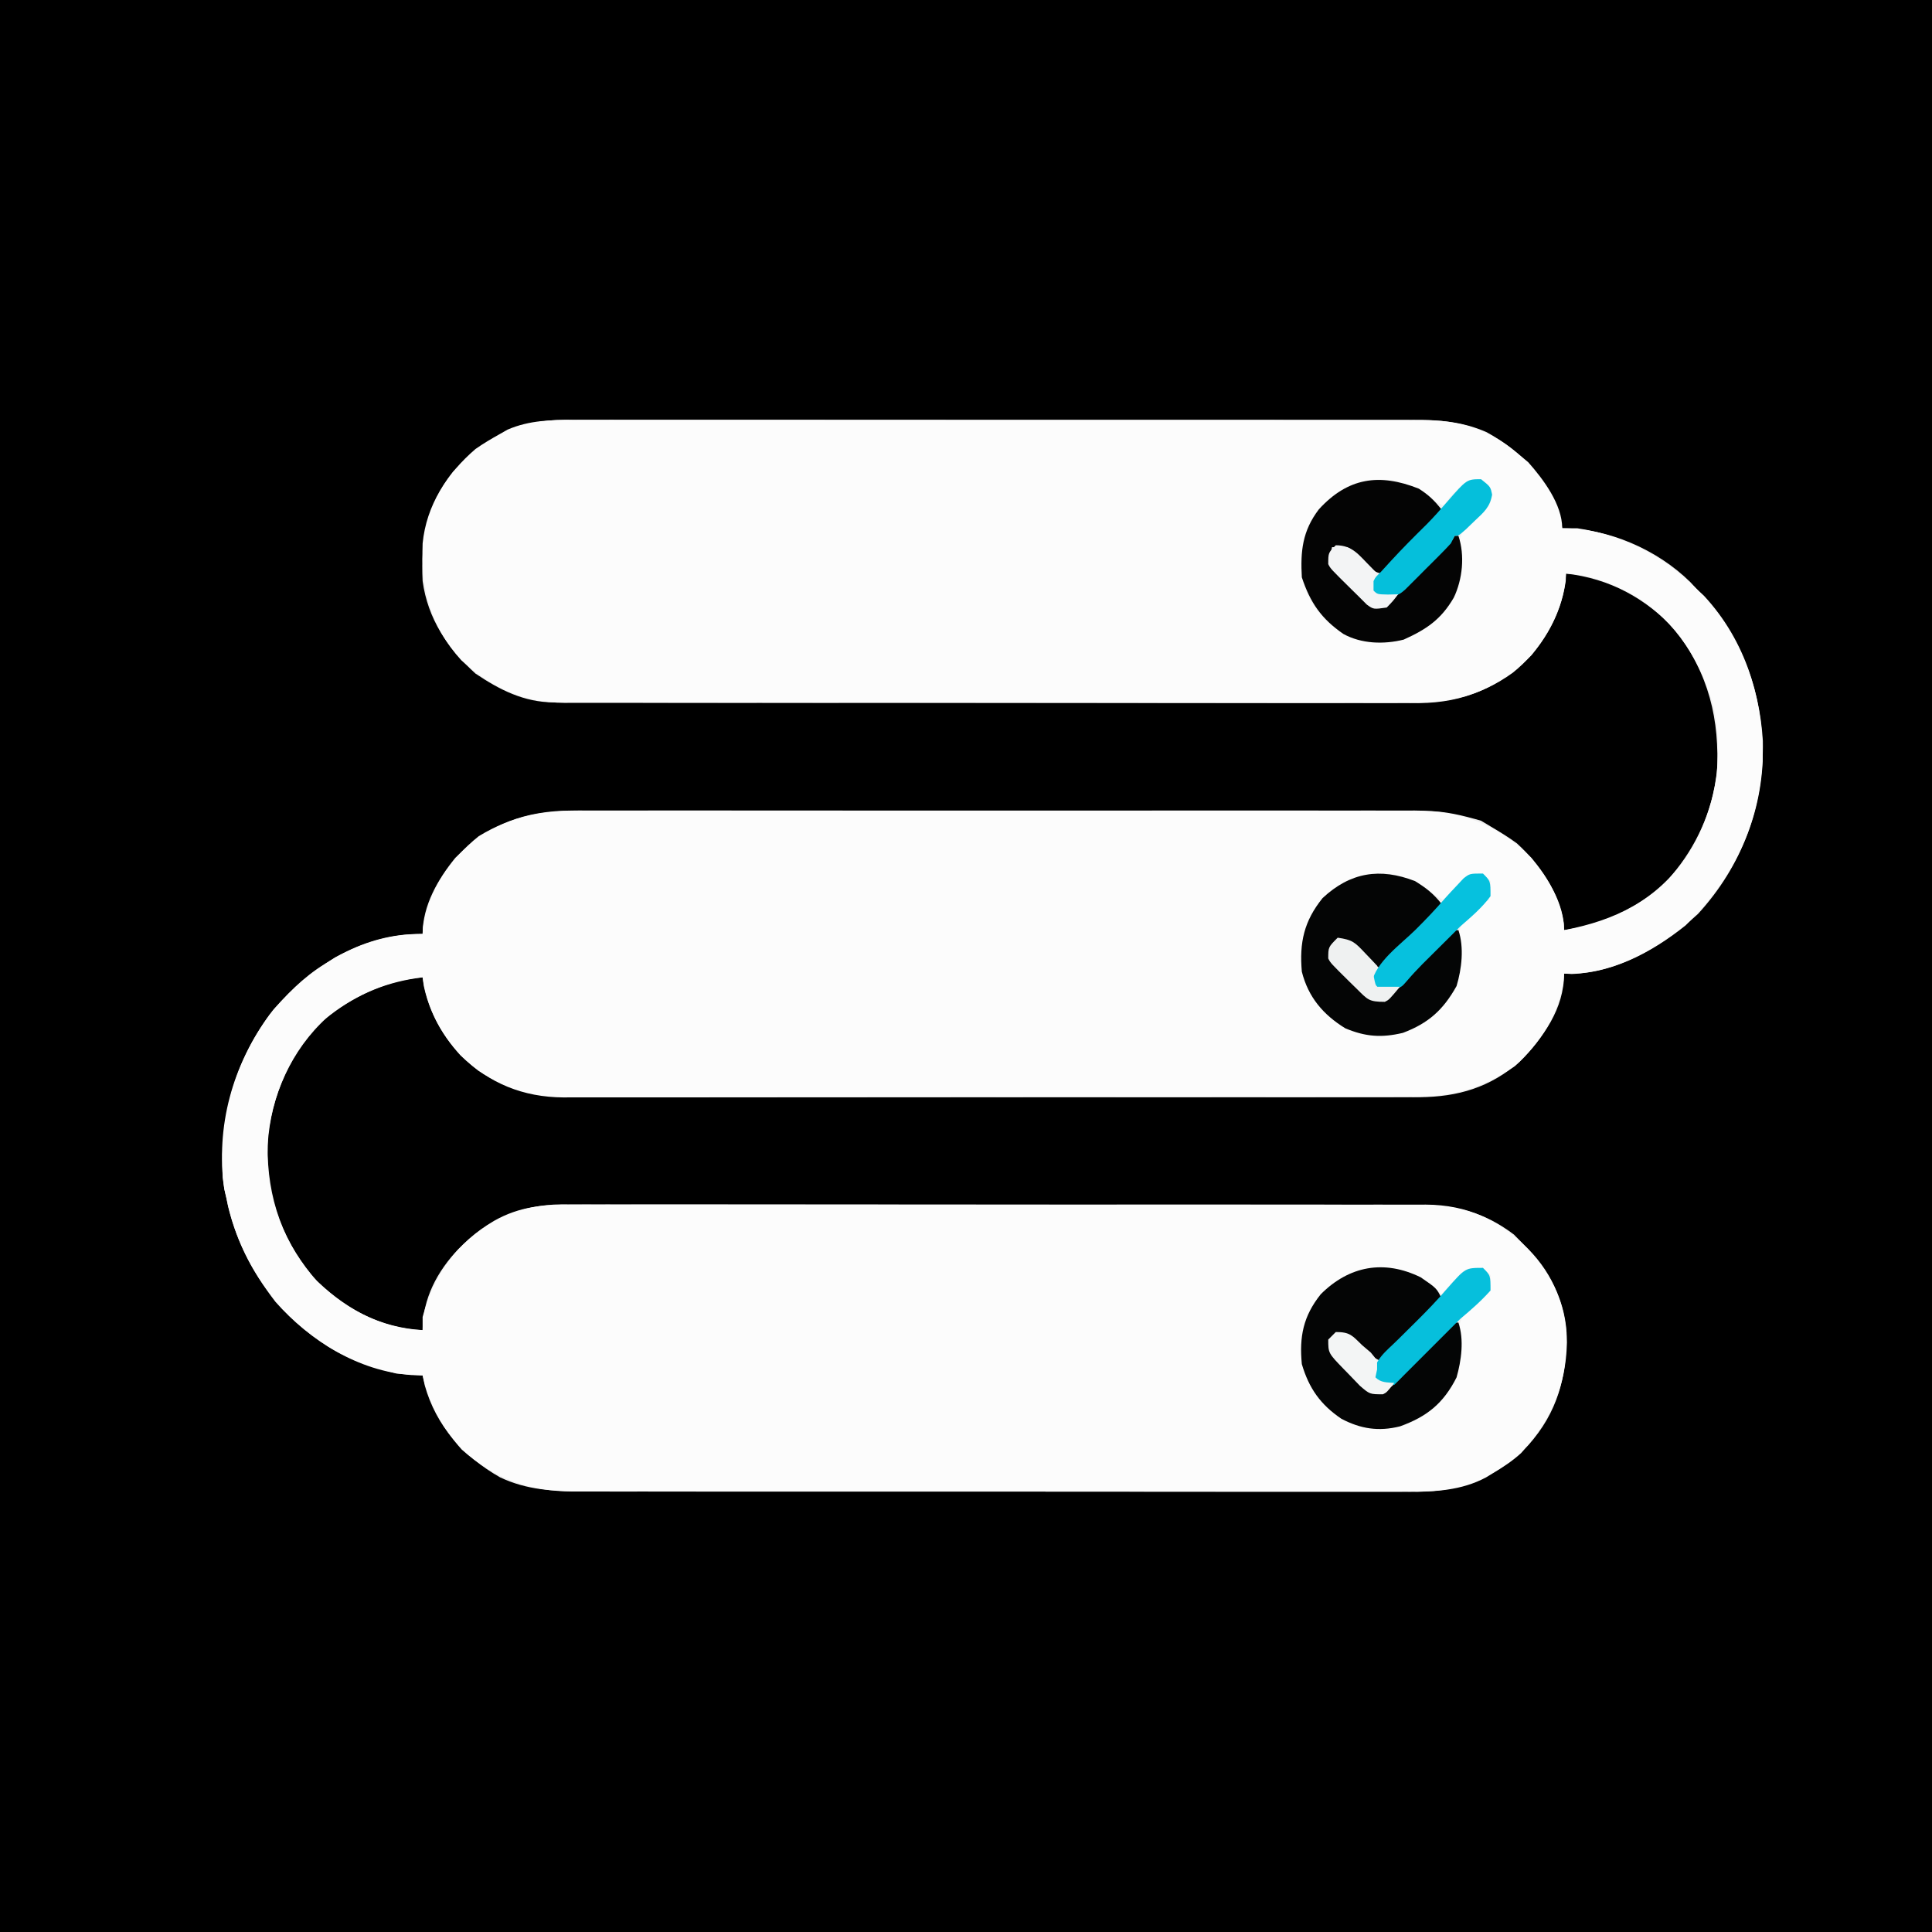
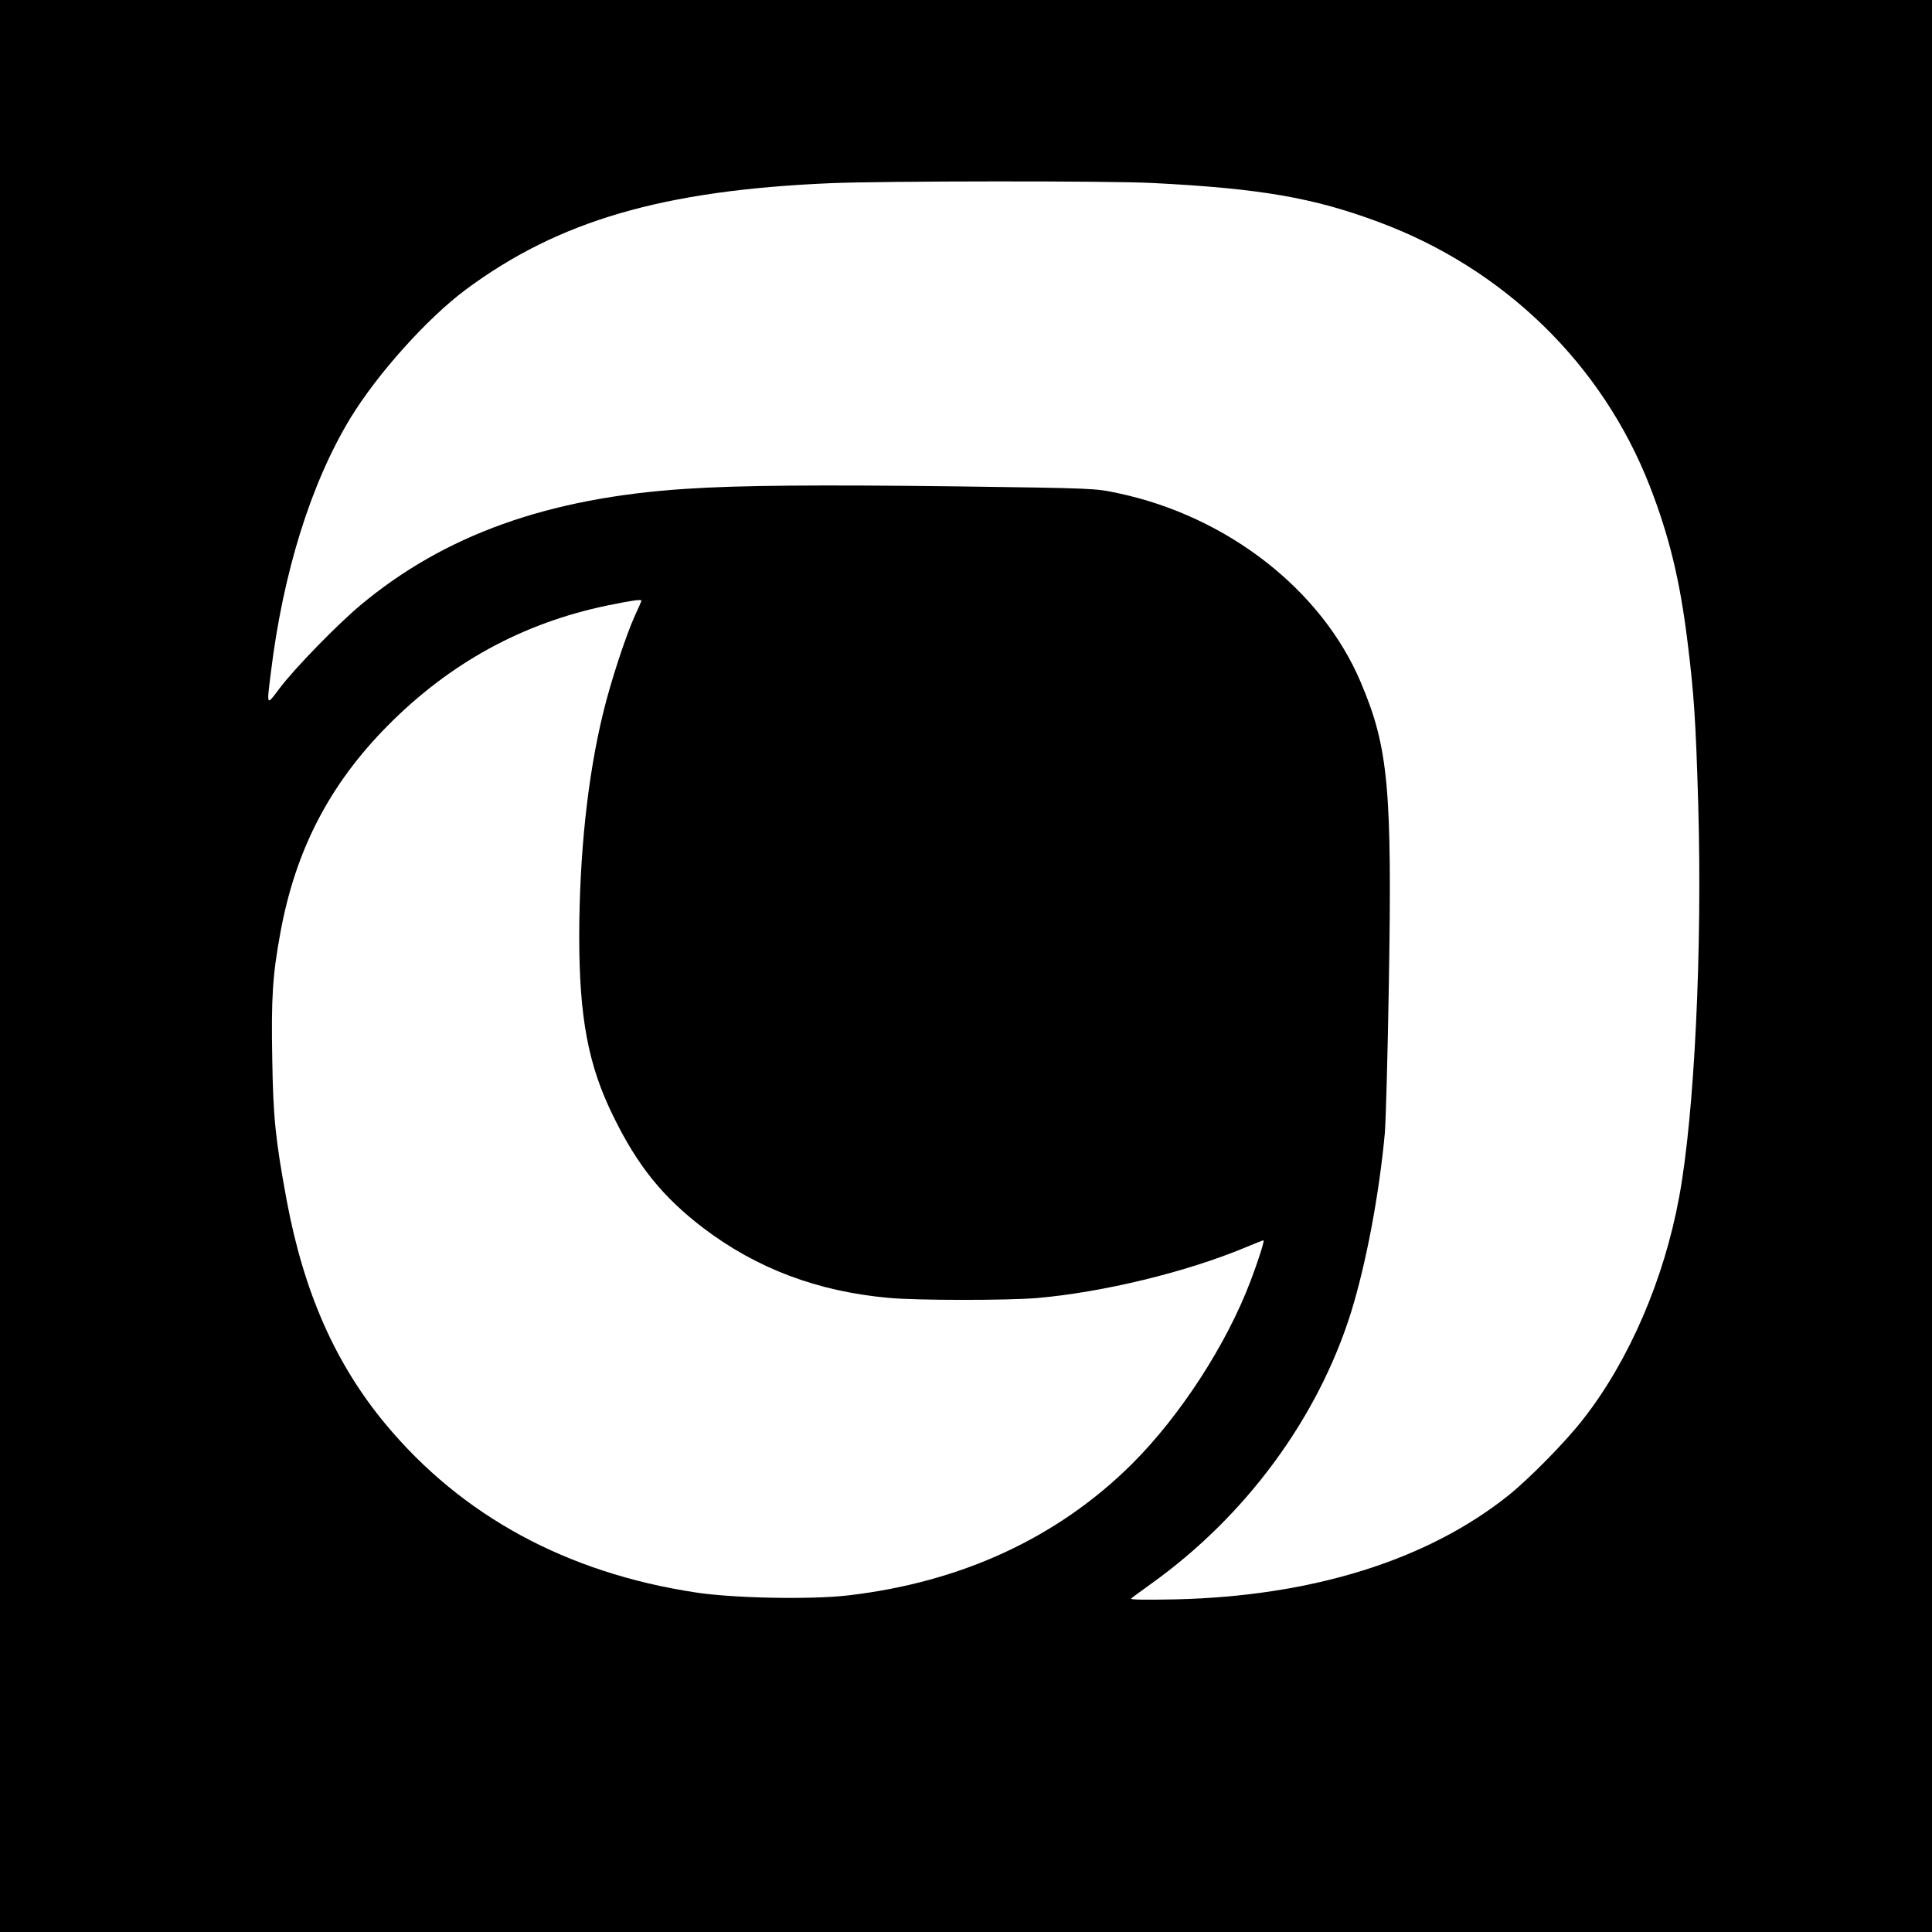
- <svg xmlns="http://www.w3.org/2000/svg" version="1.1" width="1024" height="1024">
-   <path d="M0 0 C337.92 0 675.84 0 1024 0 C1024 337.92 1024 675.84 1024 1024 C686.08 1024 348.16 1024 0 1024 C0 686.08 0 348.16 0 0 Z M240.19 249.94 C226.2 267.76 222.92 285.9 224 308 C226.76 328.03 237.21 343.55 252 357 C264.83 365.64 277.81 372.24 293.46 372.26 C295.15 372.27 296.83 372.27 298.57 372.28 C300.41 372.28 302.25 372.28 304.15 372.27 C306.11 372.28 308.07 372.28 310.1 372.29 C316.69 372.31 323.29 372.31 329.88 372.31 C334.61 372.31 339.33 372.32 344.05 372.33 C356.89 372.35 369.74 372.36 382.58 372.37 C390.6 372.37 398.63 372.38 406.65 372.38 C428.87 372.4 451.09 372.42 473.31 372.42 C474.02 372.42 474.02 372.42 477.62 372.42 C480.5 372.42 483.38 372.42 486.27 372.42 C486.98 372.43 486.98 372.43 490.6 372.43 C492.03 372.43 493.47 372.43 494.94 372.43 C518.15 372.43 541.35 372.46 564.55 372.49 C588.39 372.53 612.22 372.55 636.05 372.55 C649.43 372.55 662.81 372.56 676.18 372.59 C688.77 372.62 701.35 372.62 713.94 372.6 C718.55 372.6 723.17 372.61 727.79 372.62 C734.09 372.64 740.4 372.63 746.71 372.61 C747.62 372.62 747.62 372.62 752.23 372.65 C775.88 372.5 794.79 364.21 811.62 347.38 C821.82 334.85 829.26 320.37 830 304 C853.01 306.61 872.29 317 888 334 C905.61 356.95 911.61 381.37 910 410 C907.27 430.31 899.28 448.33 886 464 C884.68 465.65 883.36 467.3 882 469 C865.55 482.37 849.98 489.75 829 493 C828.97 492.38 828.97 492.38 828.81 489.25 C826.25 472.71 816.14 458.13 804 447 C799.46 443.68 794.86 440.87 790 438 C788.35 437.01 786.7 436.02 785 435 C775.2 432.2 766.09 429.88 755.89 429.87 C754.23 429.86 752.57 429.86 750.86 429.86 C749.04 429.86 747.22 429.86 745.35 429.86 C743.41 429.86 741.48 429.85 739.49 429.85 C732.97 429.84 726.46 429.84 719.95 429.84 C715.3 429.83 710.64 429.83 705.98 429.82 C693.31 429.81 680.64 429.8 667.97 429.8 C660.06 429.8 652.14 429.79 644.23 429.79 C622.31 429.78 600.4 429.77 578.49 429.76 C577.08 429.76 575.68 429.76 574.24 429.76 C573.53 429.76 573.53 429.76 569.98 429.76 C567.13 429.76 564.28 429.76 561.43 429.76 C560.72 429.76 560.72 429.76 557.15 429.76 C534.26 429.76 511.37 429.74 488.47 429.71 C464.97 429.69 441.46 429.68 417.96 429.68 C404.76 429.68 391.57 429.67 378.37 429.65 C365.96 429.64 353.54 429.63 341.13 429.64 C336.57 429.64 332.02 429.64 327.46 429.63 C321.24 429.62 315.02 429.62 308.8 429.63 C307 429.62 305.2 429.62 303.34 429.61 C278.12 429.71 259.33 436.67 241.31 454.69 C232.07 466.08 224 479.97 224 495 C222.86 495.03 222.86 495.03 217.06 495.19 C187.93 497.09 163.95 513.8 145 535 C124.78 561.02 116.39 591.32 118 624 C118.88 630.25 118.88 630.25 120 635 C120.29 636.44 120.58 637.89 120.88 639.38 C128.69 671.5 147.93 697.71 176 715 C184.64 719.94 193.41 723.33 203 726 C205.31 726.66 207.62 727.32 210 728 C214.66 728.39 219.33 728.73 224 729 C224.19 729.87 224.19 729.87 225.12 734.25 C231.13 755.88 245.8 772.07 265 783 C279.2 789.74 293.24 790.44 308.67 790.39 C310.62 790.4 312.57 790.41 314.57 790.41 C321.08 790.43 327.58 790.42 334.09 790.42 C338.76 790.43 343.44 790.44 348.11 790.45 C360.79 790.47 373.47 790.47 386.15 790.47 C396.74 790.47 407.32 790.48 417.91 790.49 C444.33 790.51 470.74 790.51 497.15 790.5 C520.06 790.49 542.98 790.52 565.89 790.55 C589.44 790.58 612.99 790.6 636.55 790.59 C649.76 790.59 662.97 790.6 676.19 790.62 C688.61 790.64 701.04 790.64 713.47 790.62 C718.02 790.62 722.58 790.62 727.13 790.64 C733.36 790.65 739.59 790.64 745.82 790.62 C747.61 790.63 749.41 790.65 751.26 790.66 C775.12 790.49 793.12 782.88 810 766 C825.58 748.59 830.5 729.57 830.34 706.5 C829.14 686.86 819.56 671.72 806 658 C804.8 656.78 803.61 655.57 802.38 654.31 C786 641.91 770.44 638.55 750.29 638.61 C749.3 638.6 749.3 638.6 744.27 638.59 C737.61 638.57 730.95 638.58 724.28 638.58 C719.51 638.57 714.73 638.56 709.96 638.55 C698.33 638.53 686.71 638.53 675.08 638.53 C665.63 638.53 656.18 638.53 646.73 638.52 C644 638.52 641.28 638.52 638.56 638.51 C637.2 638.51 635.84 638.51 634.45 638.51 C608.81 638.49 583.18 638.49 557.54 638.5 C534.1 638.51 510.66 638.48 487.22 638.45 C463.14 638.42 439.06 638.4 414.98 638.41 C401.47 638.41 387.95 638.4 374.44 638.38 C361.73 638.36 349.02 638.36 336.31 638.38 C331.65 638.38 326.99 638.38 322.32 638.36 C315.95 638.35 309.59 638.36 303.22 638.38 C301.37 638.37 299.53 638.35 297.63 638.34 C275.65 638.49 258.59 646.58 243 662 C231.69 673.86 224 688.39 224 705 C200.93 704.15 181.68 692.68 165.69 676.69 C147.71 654.87 140.67 629.86 142 602 C145.17 576.27 156.9 552.51 177.12 536 C191.4 526.28 206.63 519.42 224 518 C224.1 518.76 224.1 518.76 224.62 522.62 C228.56 540.89 238.84 556.2 253.56 567.5 C270.35 578.31 284.04 581.45 303.55 581.39 C304.54 581.39 304.54 581.39 309.52 581.4 C316.13 581.42 322.73 581.41 329.33 581.4 C334.07 581.41 338.8 581.42 343.54 581.42 C356.4 581.44 369.26 581.44 382.12 581.44 C390.15 581.43 398.19 581.44 406.22 581.44 C407.56 581.44 408.89 581.44 410.27 581.44 C412.98 581.44 415.69 581.45 418.4 581.45 C443.82 581.46 469.24 581.46 494.66 581.44 C517.9 581.43 541.13 581.45 564.37 581.47 C588.25 581.5 612.12 581.51 636 581.5 C649.4 581.49 662.8 581.5 676.19 581.51 C688.8 581.53 701.4 581.53 714 581.51 C718.62 581.5 723.25 581.51 727.87 581.52 C734.18 581.53 740.5 581.52 746.81 581.5 C747.73 581.51 747.73 581.51 752.34 581.53 C772.77 581.41 789.9 576.31 805.44 562.69 C818.02 549.82 829 534.66 829 516 C830.34 516.08 831.68 516.16 833.06 516.25 C858.47 515.18 881.61 501.02 899.94 484.44 C923.5 458.7 934.91 427.41 934.35 392.66 C932.51 362.71 921.79 335.9 901 314 C899.31 312.19 897.62 310.37 895.88 308.5 C878.41 291.31 852.52 280 828 280 C827.67 278.02 827.34 276.04 827 274 C819.76 253.39 806.99 239.7 788.06 229.12 C774.71 223.22 762.54 222.57 748.19 222.61 C746.22 222.61 744.25 222.6 742.21 222.6 C735.61 222.58 729.01 222.59 722.41 222.6 C717.67 222.59 712.93 222.58 708.2 222.58 C695.33 222.56 682.47 222.56 669.61 222.56 C661.58 222.57 653.54 222.56 645.51 222.56 C644.17 222.56 642.84 222.56 641.46 222.56 C638.75 222.56 636.04 222.55 633.33 222.55 C607.91 222.54 582.5 222.54 557.08 222.56 C533.84 222.57 510.6 222.55 487.36 222.53 C463.49 222.5 439.61 222.49 415.73 222.5 C402.33 222.51 388.93 222.5 375.53 222.49 C362.93 222.47 350.34 222.47 337.74 222.49 C333.11 222.5 328.49 222.49 323.87 222.48 C317.55 222.47 311.24 222.48 304.93 222.5 C303.1 222.49 301.27 222.48 299.39 222.47 C274.22 222.61 257.4 232.16 240.19 249.94 Z " fill="#000000" transform="translate(0,0)" />
-   <path d="M0 0 C1.97 -0 3.95 -0.01 5.98 -0.01 C12.59 -0.03 19.19 -0.02 25.8 -0.01 C30.54 -0.01 35.28 -0.02 40.02 -0.02 C52.89 -0.04 65.76 -0.03 78.63 -0.02 C86.67 -0.02 94.71 -0.02 102.74 -0.02 C103.41 -0.02 103.41 -0.02 106.79 -0.02 C109.5 -0.02 112.21 -0.02 114.93 -0.02 C140.35 -0.03 165.78 -0.02 191.21 -0.01 C213.01 0.01 234.82 0 256.63 -0.01 C281.96 -0.03 307.3 -0.03 332.63 -0.02 C335.33 -0.02 338.04 -0.02 340.74 -0.02 C342.07 -0.02 343.4 -0.02 344.77 -0.02 C354.13 -0.02 363.49 -0.02 372.85 -0.03 C385.46 -0.04 398.06 -0.03 410.67 -0.01 C415.29 -0.01 419.92 -0.01 424.55 -0.02 C430.86 -0.03 437.17 -0.01 443.49 0 C445.32 -0.01 447.16 -0.01 449.04 -0.02 C468.51 0.07 484.15 4.59 499.31 17.38 C501.29 19.03 503.27 20.68 505.31 22.38 C513.32 31.42 523.31 44.73 523.31 57.38 C525.95 57.38 528.59 57.38 531.31 57.38 C555.36 60.94 576.03 71.48 593.31 88.38 C595 89.95 596.69 91.52 598.43 93.13 C620.77 117.19 630.17 148.59 629.58 180.9 C627.88 214.97 613.13 244.27 588.68 267.88 C570.59 282.36 548.1 294.45 524.31 293.38 C524.2 294.68 524.1 295.98 524 297.32 C521.59 315.04 511.43 330.59 498.31 342.38 C480.06 354.91 464.3 358.84 442.52 358.78 C440.54 358.78 438.57 358.79 436.54 358.79 C429.94 358.81 423.35 358.81 416.75 358.8 C412.01 358.81 407.28 358.82 402.54 358.83 C389.69 358.85 376.84 358.85 363.98 358.85 C355.95 358.85 347.92 358.85 339.89 358.86 C337.19 358.86 334.49 358.86 331.79 358.87 C330.45 358.87 329.1 358.87 327.72 358.87 C302.31 358.89 276.91 358.89 251.5 358.88 C228.28 358.88 205.05 358.9 181.83 358.93 C157.96 358.96 134.09 358.98 110.23 358.97 C96.84 358.97 83.44 358.98 70.05 359 C57.46 359.02 44.87 359.02 32.27 359 C27.65 359 23.03 359 18.41 359.02 C12.1 359.04 5.79 359.02 -0.52 359 C-2.34 359.01 -4.17 359.03 -6.05 359.04 C-27.49 358.89 -45.23 351.63 -60.65 336.72 C-71.49 324.84 -78.38 311.36 -80.69 295.38 C-99.38 297.69 -114.74 303.9 -129.69 315.38 C-131.01 316.39 -132.33 317.4 -133.69 318.44 C-152.77 337.22 -162.62 362.6 -163 389.19 C-162.85 414.62 -153.52 437.31 -136.69 456.38 C-121.19 471.68 -102.44 481.12 -80.69 482.38 C-80.69 480.07 -80.69 477.76 -80.69 475.38 C-74.78 453.26 -62.67 435.99 -42.69 424.38 C-29.38 416.86 -16.67 415.8 -1.73 415.87 C0.26 415.87 2.25 415.86 4.3 415.85 C10.96 415.84 17.62 415.85 24.28 415.86 C29.06 415.86 33.84 415.85 38.62 415.84 C50.24 415.83 61.87 415.83 73.5 415.84 C82.95 415.85 92.4 415.85 101.85 415.85 C103.19 415.85 104.54 415.84 105.93 415.84 C108.66 415.84 111.4 415.84 114.13 415.84 C139.76 415.83 165.39 415.84 191.02 415.86 C213.01 415.88 234.99 415.88 256.97 415.86 C282.51 415.84 308.05 415.83 333.59 415.84 C336.32 415.84 339.04 415.84 341.77 415.85 C343.11 415.85 344.45 415.85 345.83 415.85 C355.27 415.85 364.7 415.85 374.14 415.84 C386.85 415.82 399.55 415.83 412.26 415.86 C416.92 415.86 421.59 415.86 426.25 415.85 C432.62 415.84 438.98 415.85 445.34 415.87 C447.19 415.86 449.04 415.86 450.94 415.85 C473.18 415.98 489.78 423.85 505.31 439.38 C518.79 453.09 525.48 470.02 525.81 489.07 C525.21 512.58 517.19 530.33 501.5 547.57 C496.75 551.89 491.81 555.09 486.31 558.38 C485.21 559.05 484.11 559.72 482.98 560.41 C469.88 567.43 455.69 568.11 441.14 568.01 C440.17 568.01 440.17 568.01 435.23 568.03 C428.73 568.05 422.23 568.03 415.73 568.01 C411.06 568.02 406.38 568.02 401.7 568.03 C389.03 568.05 376.36 568.04 363.69 568.02 C351.76 568 339.84 568.01 327.92 568.02 C304.29 568.02 280.66 568.01 257.03 567.98 C234.13 567.95 211.23 567.94 188.32 567.96 C163.35 567.97 138.38 567.98 113.41 567.96 C100.2 567.95 87 567.95 73.79 567.96 C61.37 567.96 48.96 567.95 36.54 567.92 C31.99 567.92 27.43 567.92 22.88 567.93 C16.66 567.93 10.44 567.92 4.22 567.9 C2.42 567.9 0.63 567.91 -1.23 567.92 C-24.17 567.77 -42.75 561.04 -59.94 545.69 C-70.4 534 -77.21 521.69 -80.69 506.38 C-82.65 506.32 -84.61 506.26 -86.63 506.19 C-114.62 504.18 -140.43 488.06 -158.69 467.38 C-171.55 450.69 -180.54 433.12 -184.69 412.38 C-185.06 410.81 -185.43 409.25 -185.82 407.63 C-190.48 374.33 -181.49 341.93 -161.66 315.01 C-153.31 304.81 -143.93 295.33 -132.69 288.38 C-130.84 287.21 -128.98 286.03 -127.07 284.82 C-112.37 276.89 -97.51 272.38 -80.69 272.38 C-80.63 271.18 -80.57 269.99 -80.5 268.76 C-77.53 249.06 -66.24 232.84 -50.94 220.57 C-33.06 209.71 -16.66 206.92 4.05 207 C5.99 207 7.94 206.99 9.94 206.99 C16.42 206.97 22.91 206.98 29.39 206.99 C34.05 206.99 38.71 206.98 43.37 206.98 C56.01 206.96 68.65 206.97 81.28 206.98 C93.17 206.98 105.06 206.98 116.95 206.98 C141.92 206.97 166.9 206.98 191.88 206.99 C213.3 207.01 234.72 207 256.13 206.99 C281.03 206.97 305.92 206.97 330.81 206.98 C343.98 206.98 357.15 206.98 370.32 206.97 C382.7 206.96 395.08 206.97 407.46 206.99 C412 206.99 416.54 206.99 421.09 206.98 C427.29 206.97 433.49 206.99 439.69 207 C440.59 207 440.59 207 445.14 206.98 C469.79 207.09 489.25 214.32 506.93 232.01 C515.64 242.7 524.31 256.27 524.31 270.38 C551.64 265.11 573.02 254.68 589.31 231.38 C604.37 207.93 609.2 180.21 603.75 152.82 C597.45 128.54 583.54 106.59 561.91 93.29 C550.56 86.9 538.46 82.09 525.31 81.38 C525.29 82.04 525.29 82.04 525.18 85.38 C522.39 104.5 512.13 121.89 497.1 133.96 C479.78 146.38 463.22 149.99 442.42 149.89 C441.43 149.89 441.43 149.89 436.45 149.91 C429.86 149.92 423.28 149.91 416.69 149.9 C411.97 149.9 407.24 149.91 402.51 149.92 C389.68 149.94 376.85 149.93 364.02 149.92 C356 149.91 347.99 149.91 339.97 149.92 C338.64 149.92 337.31 149.92 335.94 149.92 C333.23 149.92 330.53 149.92 327.82 149.92 C302.47 149.93 277.11 149.92 251.76 149.9 C230.01 149.88 208.27 149.88 186.53 149.9 C161.26 149.92 136 149.93 110.73 149.92 C108.03 149.92 105.34 149.92 102.64 149.92 C101.98 149.92 101.98 149.92 98.62 149.91 C89.29 149.91 79.96 149.92 70.62 149.93 C58.06 149.94 45.49 149.93 32.92 149.91 C28.31 149.9 23.7 149.9 19.08 149.91 C12.79 149.92 6.49 149.91 0.2 149.89 C-0.72 149.89 -0.72 149.89 -5.33 149.92 C-27.39 149.78 -43.78 142.13 -60.19 127.32 C-76.7 109.21 -81.58 89.41 -80.69 65.38 C-78.72 45.25 -67.8 28.35 -52.69 15.38 C-48.46 12.39 -44.23 9.92 -39.69 7.38 C-38.35 6.62 -37.01 5.85 -35.63 5.07 C-23.88 0.03 -12.54 -0.05 0 0 Z M399.31 42.38 C398.09 43.43 396.87 44.48 395.62 45.57 C386.81 55.71 384.88 66.02 384.96 78.94 C385.89 90.97 391.7 99.85 400.06 108.07 C411.54 117.01 421.21 118.23 435.31 117.38 C449.77 113.5 458.87 105.36 466.81 92.88 C469.37 85.2 469.21 81.01 468.68 73.07 C468.42 65.44 468.3 61.76 472.85 55.53 C477.31 51.38 477.31 51.38 481.81 47.88 C485.31 44.38 485.31 44.38 486.12 39.69 C485.31 35.38 485.31 35.38 480.31 31.38 C472.12 31.38 470 34.76 464.31 40.38 C462.99 42.03 461.67 43.68 460.31 45.38 C456.31 43.38 456.31 43.38 450.31 38.38 C432.67 28.39 414.85 28.69 399.31 42.38 Z M396.31 253.38 C386.5 265.56 383.78 277.04 385.31 292.38 C389.2 306 396.14 315.14 408.31 322.38 C421.56 327.88 431.96 327.44 445.31 322.38 C455.62 316.83 461.39 310.31 467.31 300.32 C469.38 293.11 469.13 288.42 468.68 281.01 C468.35 269.73 468.35 269.73 472.59 263.72 C476.35 260.3 480.16 257.3 484.31 254.38 C485.31 252.38 485.31 252.38 485.31 244.38 C483.99 243.06 482.67 241.74 481.31 240.38 C474.31 240.38 474.31 240.38 470.56 243.44 C469.34 244.74 468.13 246.04 466.87 247.38 C465.63 248.68 464.4 249.98 463.12 251.32 C462.19 252.33 461.27 253.34 460.31 254.38 C456.31 252.38 456.31 252.38 452.25 249.01 C434 235.61 412.57 238.22 396.31 253.38 Z M394.43 464.51 C385.63 475.42 383.99 486.74 385.31 500.38 C389.1 513.24 395.2 521.88 406.31 529.38 C417.15 535.04 426.74 535.83 438.68 533.19 C451.72 528.08 459.35 521.56 466.31 509.38 C469.42 502.04 469.23 496.58 468.56 488.69 C468.4 481.43 468.36 477.72 472.6 471.74 C476.35 468.3 480.11 465.26 484.31 462.38 C484.64 462.05 484.97 461.72 485.31 461.38 C485.31 458.74 485.31 456.1 485.31 453.38 C483.99 452.06 482.67 450.74 481.31 449.38 C473.31 449.38 473.31 449.38 469.46 452.44 C468.26 453.74 467.05 455.04 465.81 456.38 C464.58 457.68 463.35 458.98 462.09 460.32 C461.17 461.33 460.25 462.34 459.31 463.38 C458.19 462.33 457.08 461.28 455.93 460.19 C435.97 443.73 411.88 445.94 394.43 464.51 Z " fill="#FCFCFC" transform="translate(304.6921,222.619)" />
-   <path d="M0 0 C5.24 3.36 8.09 6.11 12 11 C4.45 19.39 -3.36 27.42 -11.4 35.34 C-15 39 -15 39 -20 45 C-24.99 43.75 -26.59 41.68 -30.12 38 C-35.83 32.08 -35.83 32.08 -38 31 C-40.64 31 -43.28 31 -46 31 C-46.94 35 -46.94 35 -47 40 C-44.44 43.69 -44.44 43.69 -40 48 C-38.9 49.18 -37.8 50.36 -36.66 51.58 C-26.9 61.87 -26.9 61.87 -19 63 C-15.5 60.49 -15.5 60.49 -11 56 C-9.9 54.92 -8.8 53.84 -7.66 52.73 C-3.77 48.91 0.08 45.05 3.94 41.19 C5.28 39.85 6.61 38.52 7.99 37.14 C9.26 35.87 10.53 34.6 11.84 33.29 C12.42 32.71 12.42 32.71 15.35 29.78 C18 27 18 27 19 25 C19.66 25 20.32 25 21 25 C24.48 35.43 23.19 48.06 18.5 57.81 C11.75 69.42 4.01 74.55 -8 80 C-18.56 82.64 -30.4 82.27 -40 77 C-51.7 68.89 -57.5 60.49 -62 47 C-62.78 33.02 -61.67 22.45 -53 11 C-37.58 -5.92 -20.85 -8.27 0 0 Z " fill="#040404" transform="translate(752,259)" />
-   <path d="M0 0 C8.38 5.75 8.38 5.75 11 11 C0 22 -11 33 -22 44 C-28.14 40.93 -32.21 35.85 -37 31 C-39 30 -39 30 -45 30 C-45.99 30.99 -46.98 31.98 -48 33 C-48 40.73 -46.34 41.51 -41 47 C-39.9 48.2 -38.8 49.39 -37.66 50.62 C-36.45 51.9 -35.25 53.18 -34 54.5 C-32.85 55.73 -31.69 56.95 -30.5 58.22 C-27 61 -27 61 -20 61 C-15.63 58.27 -12.37 55.42 -8.99 51.53 C-3.94 45.79 1.41 40.4 6.81 35 C7.86 33.94 8.91 32.88 9.99 31.79 C12.62 29.15 15.31 26.57 18 24 C18.66 24 19.32 24 20 24 C23.05 33.14 21.56 44.04 19 53.06 C12.05 66.82 3.34 73.84 -11 79 C-22.32 81.83 -31.78 80.34 -42 75 C-53.1 67.5 -59.21 58.86 -63 46 C-64.4 31.44 -62.24 20.62 -53 9 C-37.86 -6.14 -19.36 -9.48 0 0 Z " fill="#040505" transform="translate(753,677)" />
-   <path d="M0 0 C5.89 3.64 9.67 6.58 14 12 C3.4 23.74 -7.77 34.87 -19 46 C-22.93 42.7 -26.51 39.46 -30 35.69 C-34 32 -34 32 -41 31 C-42.32 32.32 -43.64 33.64 -45 35 C-45 45.65 -34.99 52.13 -27.79 59.34 C-23.18 63.74 -23.28 63 -16 63 C-10.35 58.72 -5.66 53.65 -0.88 48.44 C4.28 42.89 9.49 37.39 14.81 32 C15.95 30.85 17.09 29.69 18.27 28.5 C21 26 21 26 23 26 C26.07 35.2 24.74 46.56 22 55.62 C14.95 68.26 7.15 75.29 -6.44 80.44 C-17.76 83.13 -26.26 82.52 -37 78 C-48.74 70.73 -56.59 61.52 -60 48 C-61.34 32.6 -58.87 21.25 -49 9 C-34.28 -4.73 -18.59 -7.18 0 0 Z " fill="#040505" transform="translate(750,467)" />
-   <path d="M0 0 C5 4 5 4 5.84 8.18 C4.67 14.9 1.53 17.43 -3.38 22.06 C-4.93 23.56 -6.48 25.06 -8.09 26.6 C-12 30 -12 30 -14 30 C-14.66 31.32 -15.32 32.64 -16 34 C-17.95 36.14 -19.95 38.22 -22 40.26 C-22.6 40.86 -22.6 40.86 -25.63 43.9 C-26.88 45.15 -28.14 46.4 -29.44 47.69 C-30.69 48.95 -31.94 50.21 -33.24 51.51 C-34.44 52.71 -35.64 53.9 -36.87 55.14 C-37.97 56.24 -39.08 57.34 -40.21 58.47 C-43.9 61.81 -45.49 61.97 -50.5 62.25 C-55 62 -55 62 -58 59 C-58 54 -58 54 -53 49 C-51.25 47.08 -49.49 45.16 -47.69 43.19 C-41.57 36.53 -35.2 30.16 -28.76 23.82 C-25.01 20.01 -21.49 16.06 -18 12 C-7.56 0 -7.56 0 0 0 Z " fill="#05BFDB" transform="translate(785,254)" />
-   <path d="M0 0 C4 4 4 4 4 12 C-0.54 18.19 -6.23 22.97 -12 28 C-12.83 28.82 -12.83 28.82 -17 33 C-18.54 34.52 -20.07 36.05 -21.65 37.62 C-23.4 39.35 -25.14 41.09 -26.94 42.88 C-28.68 44.6 -30.42 46.33 -32.21 48.12 C-35.05 51.01 -37.82 53.98 -40.44 57.07 C-43 60 -43 60 -46 61 C-51 61.25 -51 61.25 -56 61 C-56.99 60.01 -57.98 59.02 -59 58 C-56.75 46.74 -43.8 37.74 -35.8 29.84 C-30.31 24.39 -25.04 18.88 -20 13 C-17.86 10.64 -15.7 8.3 -13.5 6 C-12.44 4.87 -11.38 3.73 -10.28 2.56 C-7 0 -7 0 0 0 Z " fill="#06C1DE" transform="translate(786,463)" />
-   <path d="M0 0 C4 4 4 4 4 12 C-0.98 17.58 -6.26 22.21 -12 27 C-12.83 27.83 -12.83 27.83 -17 32 C-27 42 -37 52 -47 62 C-52.24 61.92 -54.24 61.76 -58 58 C-58 48.6 -51.42 44.39 -45.09 38.03 C-41.79 34.75 -38.47 31.47 -35.16 28.2 C-29.55 22.63 -24.13 17.02 -19 11 C-9.31 0 -9.31 0 0 0 Z " fill="#06BFDC" transform="translate(786,672)" />
-   <path d="M0 0 C7.94 1.13 9.13 2.45 14.44 8.06 C15.67 9.35 16.91 10.64 18.18 11.97 C19.11 12.97 20.04 13.97 21 15 C20.67 15.83 20.67 15.83 19 20 C20 25 20 25 21 26 C25 26.04 29 26.04 33 26 C27.25 32.88 27.25 32.88 25 34 C16.42 34 15.94 32.86 10 27 C8.82 25.84 7.63 24.68 6.41 23.49 C-3.79 13.42 -3.79 13.42 -5 11 C-5 5 -5 5 0 0 Z " fill="#EFF1F1" transform="translate(709,497)" />
-   <path d="M0 0 C9 0 12.31 5.33 18.5 11.44 C19.65 12.61 20.81 13.79 22 15 C21.34 16.32 20.68 17.64 20 19 C20 20.65 20 22.3 20 24 C22 26 22 26 27.62 26.12 C29.4 26.08 31.17 26.04 33 26 C30.44 29.44 30.44 29.44 27 33 C20 34 20 34 16.5 31.5 C15.01 30.01 13.53 28.53 12 27 C10.74 25.77 9.49 24.53 8.19 23.26 C-2.78 12.43 -2.78 12.43 -4 10 C-4 4 -4 4 0 0 Z " fill="#F3F4F5" transform="translate(708,289)" />
-   <path d="M0 0 C7.57 0 8.69 1.85 14 7 C15.51 8.28 17.01 9.56 18.56 10.88 C22 15 22 15 21.88 19.88 C21.59 21.24 21.3 22.6 21 24 C23.95 26.95 26.96 26.61 31 27 C27 32 27 32 25 33 C18 33 18 33 12.76 28.48 C10.86 26.54 8.99 24.59 7.12 22.62 C6.64 22.13 6.64 22.13 4.21 19.64 C-4 11.17 -4 11.17 -4 4 C-2.68 2.68 -1.36 1.36 0 0 Z " fill="#F3F5F5" transform="translate(708,706)" />
+ <svg xmlns="http://www.w3.org/2000/svg" width="1024" height="1024" viewBox="0 0 1024 1024" role="img" aria-label="Kessai logo">
+   <rect width="1024" height="1024" fill="#000000" />
+   <g transform="translate(0 1024) scale(0.1 -0.1)" fill="#ffffff">
+     <path d="M4400 9269 c-887 -38 -1439 -199 -1930 -563 -206 -153 -471 -449 -614 -684 -208 -344 -355 -814 -420 -1344 -23 -184 -25 -181 46 -86 80 106 305 337 428 440 446 373 996 570 1725 617 278 19 716 22 1445 13 724 -10 725 -10 846 -36 580 -123 1081 -514 1287 -1004 146 -344 166 -561 148 -1607 -6 -368 -16 -719 -21 -780 -30 -326 -99 -691 -179 -950 -176 -562 -559 -1082 -1062 -1441 -52 -37 -98 -71 -104 -77 -7 -6 75 -7 235 -4 725 17 1334 207 1765 551 112 90 307 288 400 409 241 310 425 737 505 1173 81 437 123 1311 101 2079 -13 442 -22 584 -57 865 -40 325 -97 559 -200 824 -252 646 -771 1152 -1436 1399 -346 129 -626 178 -1198 207 -228 12 -1426 11 -1710 -1z" />
+     <path d="M3220 7031 c-449 -93 -835 -304 -1165 -637 -308 -311 -489 -659 -569 -1098 -41 -223 -49 -342 -43 -669 5 -313 17 -427 77 -752 91 -486 258 -864 525 -1185 404 -485 958 -786 1640 -890 198 -31 613 -39 810 -16 601 70 1111 306 1504 696 256 255 502 634 629 970 40 105 74 211 69 216 -1 1 -45 -16 -97 -38 -311 -130 -756 -238 -1105 -268 -157 -13 -638 -13 -785 1 -378 34 -700 156 -982 370 -216 165 -349 330 -478 594 -133 270 -180 523 -180 955 1 431 44 841 126 1178 40 167 122 416 170 521 19 41 34 75 34 77 0 9 -53 1 -180 -25z" />
+   </g>
</svg>
